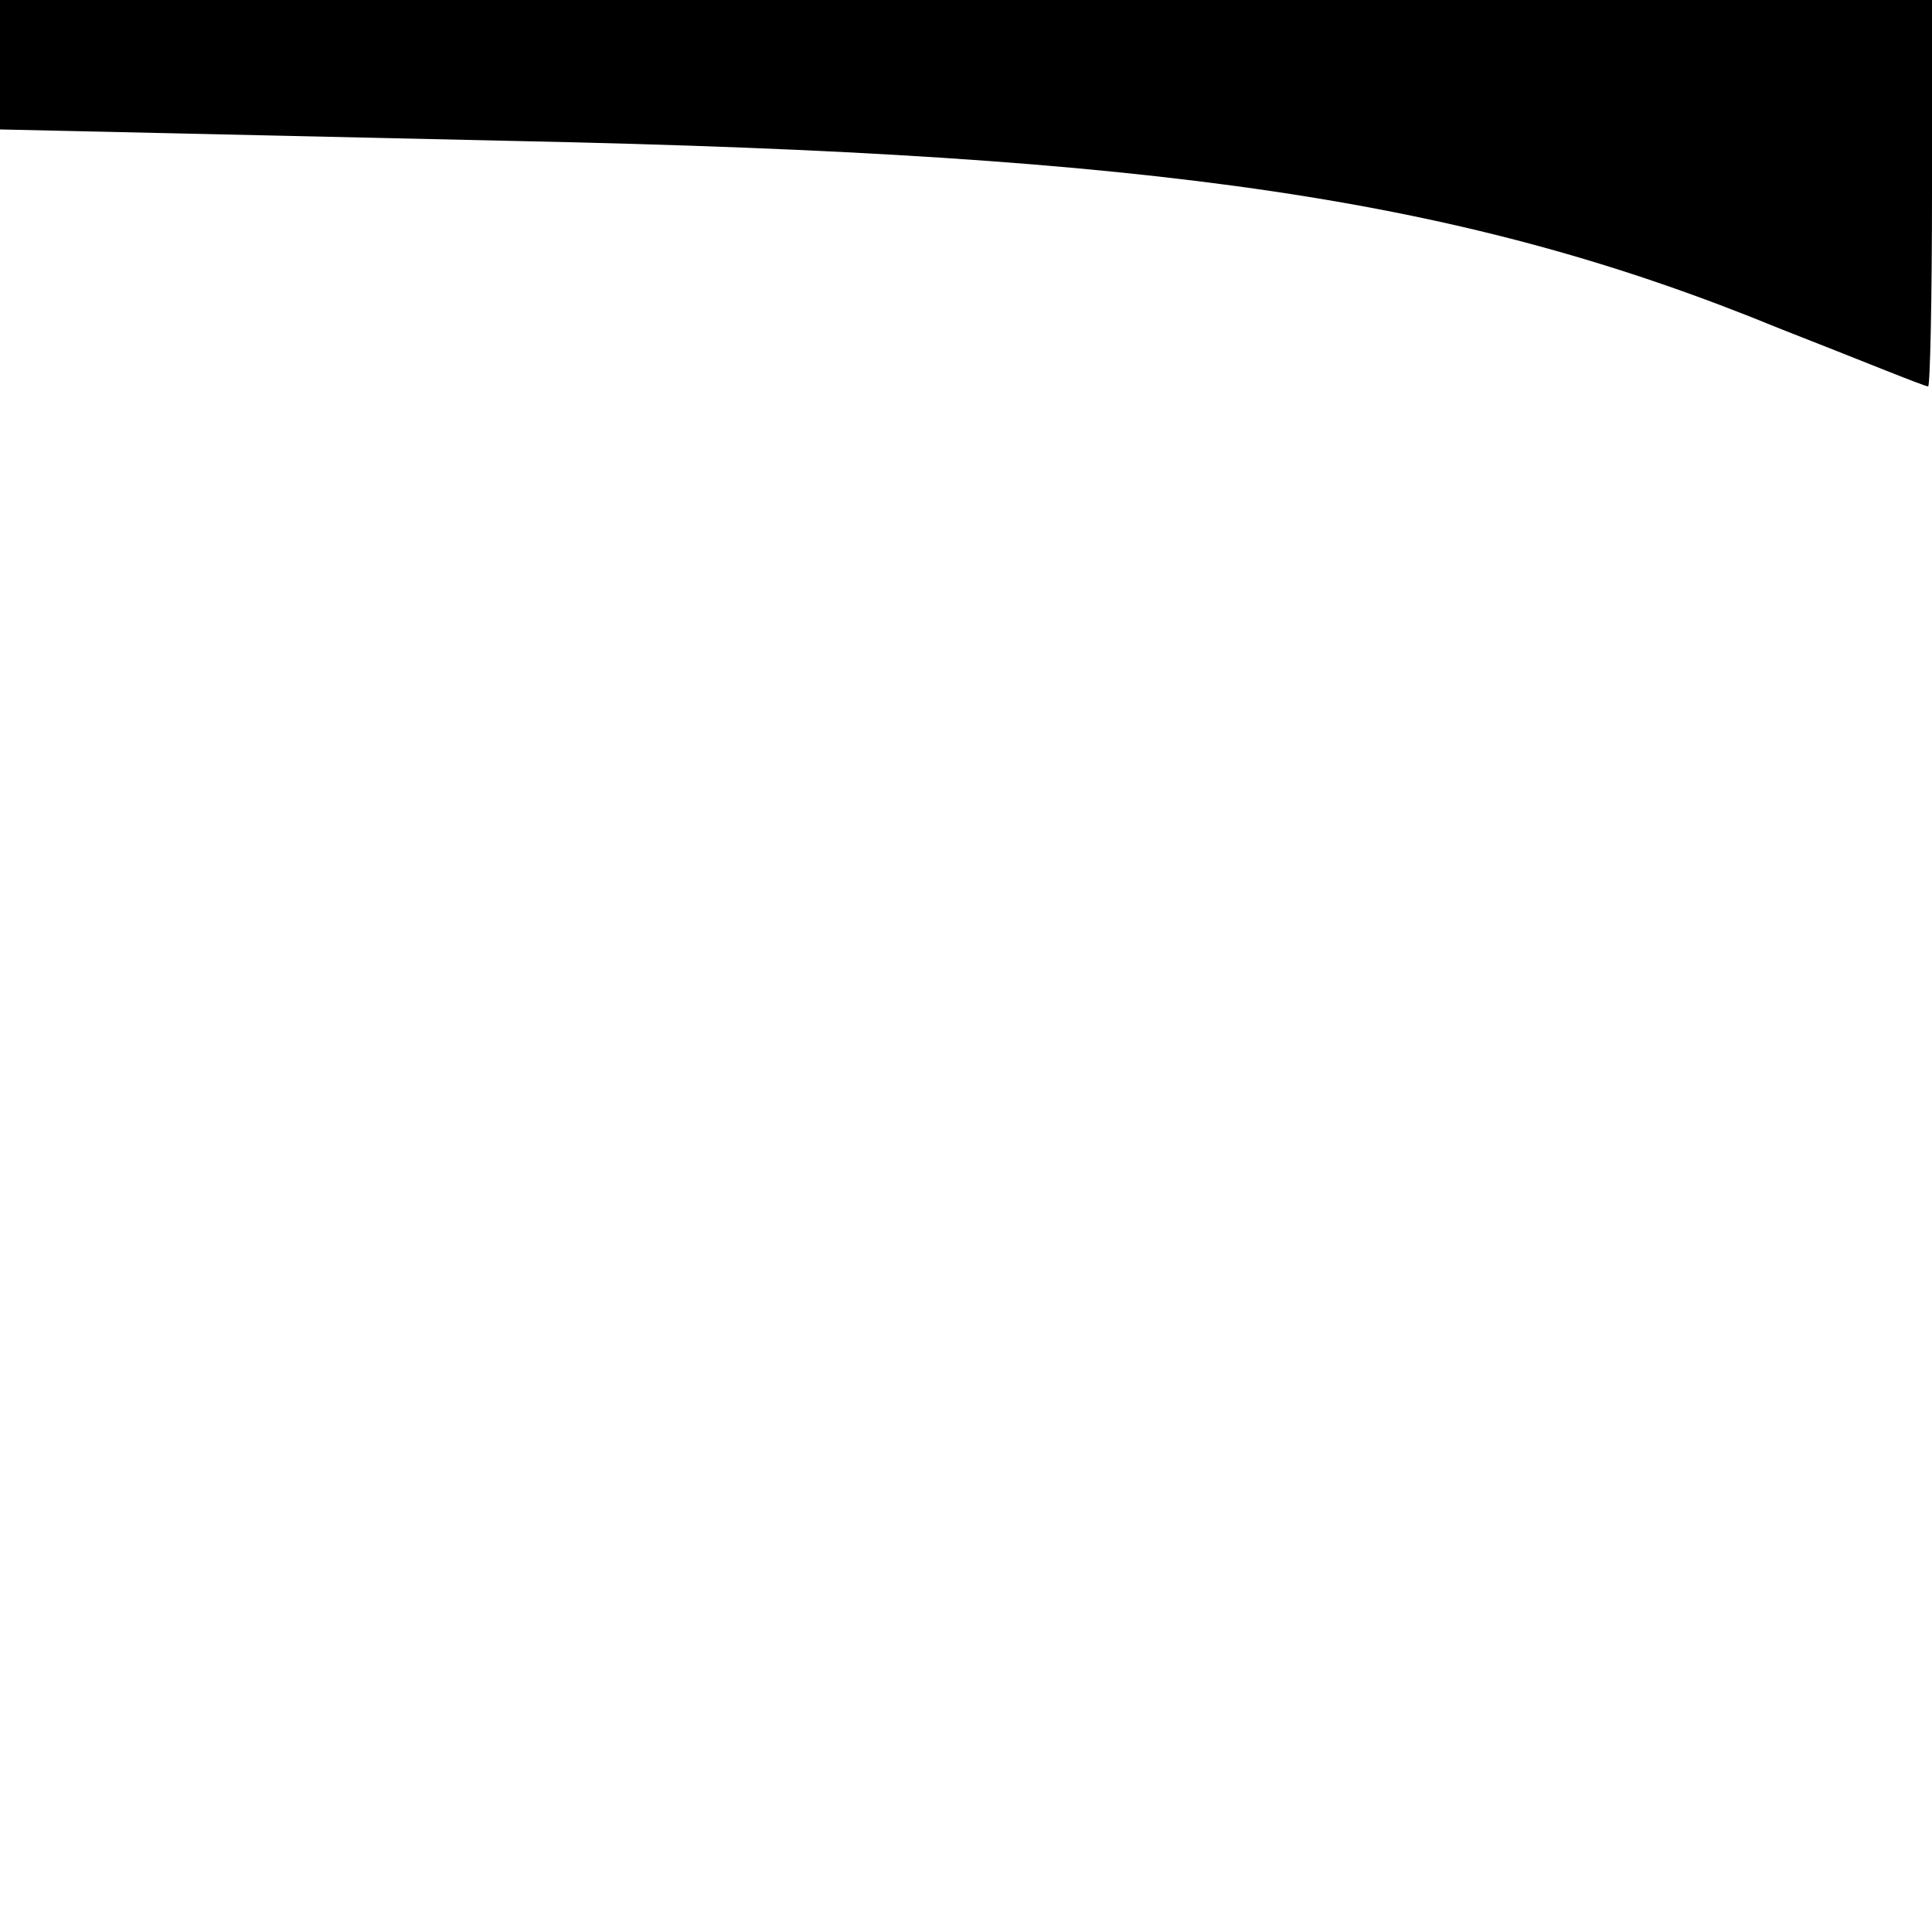
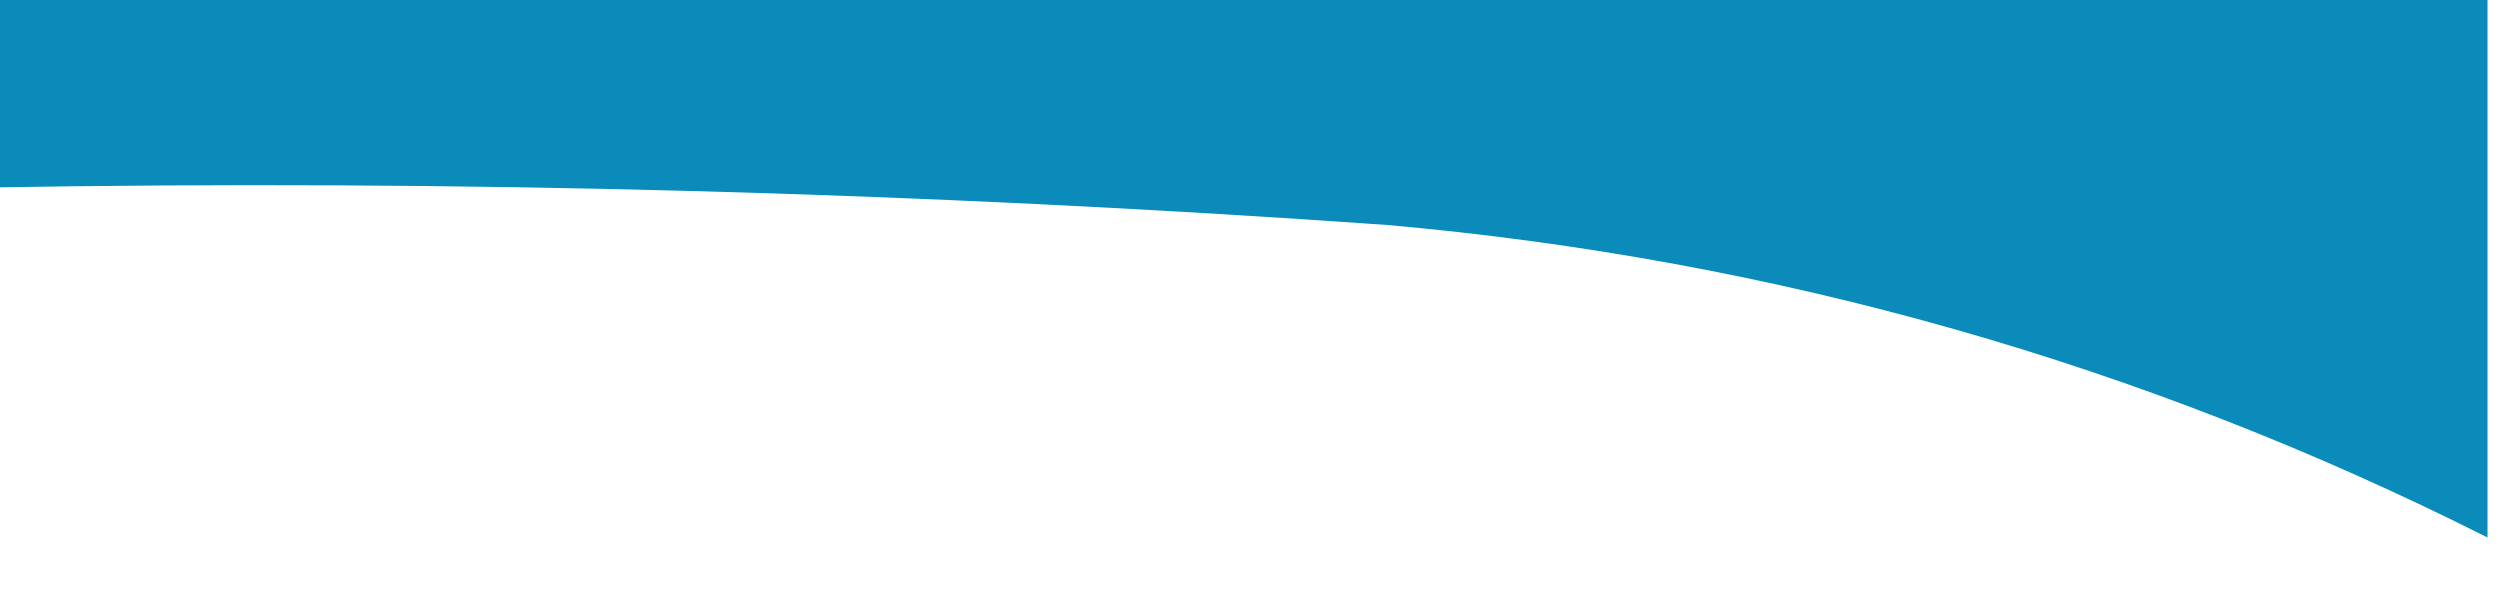
- <svg xmlns="http://www.w3.org/2000/svg" version="1.0" width="100pt" height="100pt" viewBox="0 0 100 100" preserveAspectRatio="xMidYMid meet">
-   <g transform="translate(0,100) scale(0.1,-0.1)" fill="#000000" stroke="none">
-     <path d="M0 966 l0 -33 268 -6 c334 -7 490 -30 653 -97 41 -16 75 -30 77 -30 1 0 2 45 2 100 l0 100 -500 0 -500 0 0 -34z" />
+ <svg xmlns="http://www.w3.org/2000/svg" version="1.1" width="100px" height="24px" style="shape-rendering:geometricPrecision; text-rendering:geometricPrecision; image-rendering:optimizeQuality; fill-rule:evenodd; clip-rule:evenodd">
+   <g>
+     <path style="opacity:0.96" fill="#0086b6" d="M -0.5,-0.5 C 32.833,-0.5 66.167,-0.5 99.5,-0.5C 99.5,6.833 99.5,14.167 99.5,21.5C 85.71,14.55 71.044,10.383 55.5,9C 36.859,7.682 18.192,7.182 -0.5,7.5C -0.5,4.833 -0.5,2.167 -0.5,-0.5 Z" />
  </g>
</svg>
